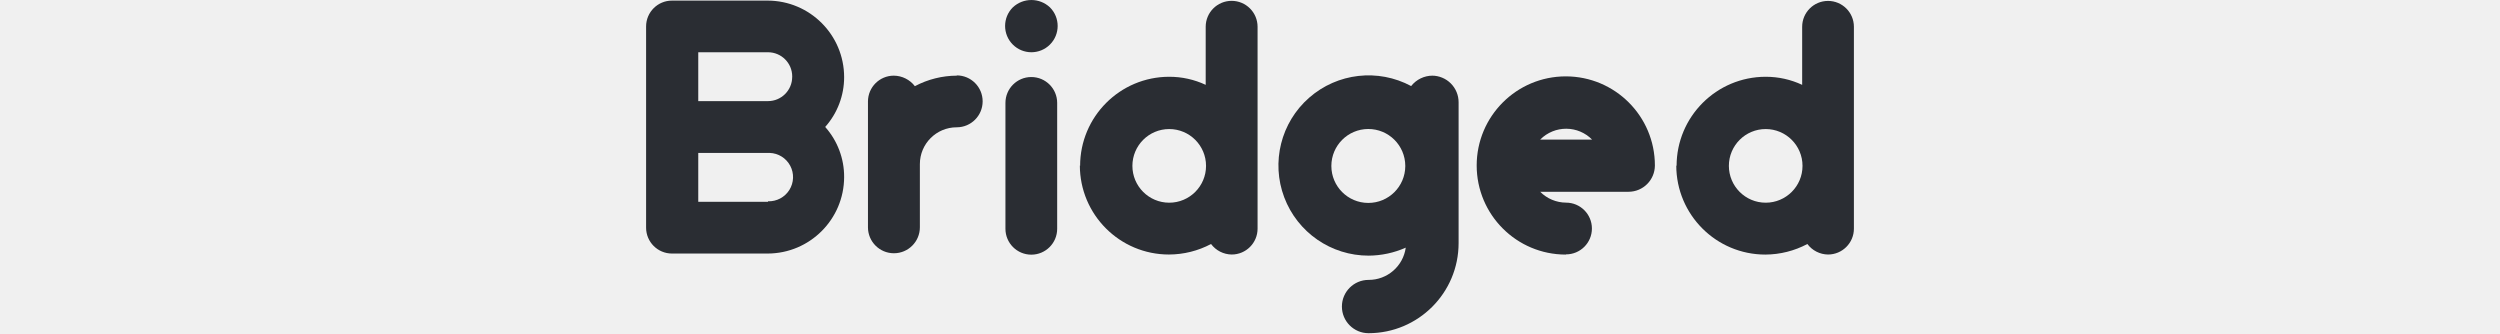
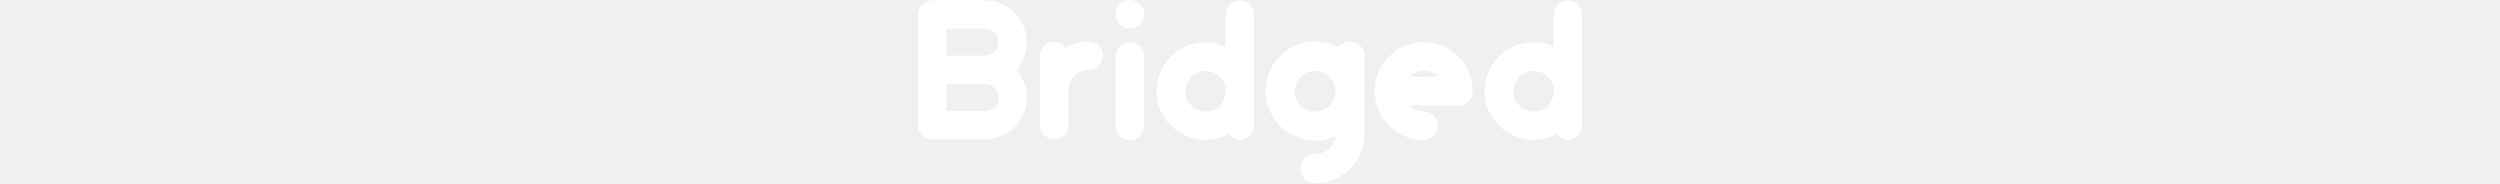
- <svg xmlns="http://www.w3.org/2000/svg" width="300" height="40" viewBox="0 0 420.21 115.97">
-   <path d="M74.9,61.85a26,26,0,0,1,6.59,17.44,26.67,26.67,0,0,1-26.6,26.6H21.59a9,9,0,0,1-9-9v-70a9,9,0,0,1,9-9h33.3a26.65,26.65,0,0,1,26.6,26.59A26,26,0,0,1,74.9,61.85ZM63.43,44.28A8.43,8.43,0,0,0,55,35.86H30.74v17H55a8.43,8.43,0,0,0,8.42-8.42ZM55,87.71a8.42,8.42,0,1,0,.58-16.83H30.74v17H55Z" transform="translate(-12.59 -17.68)" fill="#2a2d33" />
-   <path d="M120.65,43.91a9,9,0,0,1,0,18.06,12.8,12.8,0,0,0-12.81,12.79v22a9,9,0,0,1-18.06,0h0V53a9,9,0,0,1,9-9,9.35,9.35,0,0,1,7.32,3.66A31.42,31.42,0,0,1,120.74,44Z" transform="translate(-12.59 -17.68)" fill="#2a2d33" />
-   <path d="M140.17,33.18a9.14,9.14,0,0,1,0-12.93h0a9.43,9.43,0,0,1,12.93,0,9.14,9.14,0,1,1-12.93,12.93Zm-2.56,64.05V53.48a9,9,0,1,1,18,0v43.8a9,9,0,0,1-18,0Z" transform="translate(-12.59 -17.68)" fill="#2a2d33" />
-   <path d="M163.59,75.39a31,31,0,0,1,31-31h0a29.74,29.74,0,0,1,12.69,2.81V27a9,9,0,1,1,18.05,0V97.23a9,9,0,0,1-9,9,9.12,9.12,0,0,1-7.19-3.66,31.39,31.39,0,0,1-14.64,3.66,31,31,0,0,1-31-31Zm31,12.81a12.81,12.81,0,1,0-12.81-12.81h0a12.81,12.81,0,0,0,12.8,12.81Z" transform="translate(-12.59 -17.68)" fill="#2a2d33" />
-   <path d="M286,44a9.25,9.25,0,0,1,9.27,9.25v49a31.34,31.34,0,0,1-31.33,31.35h0a9.27,9.27,0,1,1,0-18.54h0a13,13,0,0,0,12.94-11.22A32.32,32.32,0,0,1,264,106.62a31.36,31.36,0,1,1,14.76-59A9.47,9.47,0,0,1,286.23,44Zm-9.28,31.35a12.86,12.86,0,1,0,0,.14Z" transform="translate(-12.59 -17.68)" fill="#2a2d33" />
-   <path d="M332.56,106.25a31,31,0,1,1,31-31,9.18,9.18,0,0,1-9.15,9.15H323.65a12.79,12.79,0,0,0,9,3.78,9,9,0,1,1,0,18h0Zm9.15-40a12.67,12.67,0,0,0-17.93-.13l-.13.13Z" transform="translate(-12.59 -17.68)" fill="#2a2d33" />
-   <path d="M371.11,75.39a31,31,0,0,1,31-31h0A29.74,29.74,0,0,1,414.8,47.2V27a9,9,0,1,1,18,0V97.23a9,9,0,0,1-9,9,9.12,9.12,0,0,1-7.19-3.66A31.41,31.41,0,0,1,402,106.25a31,31,0,0,1-31-31Zm31,12.81A12.81,12.81,0,1,0,389.3,75.39h0A12.82,12.82,0,0,0,402.1,88.2Z" transform="translate(-12.59 -17.68)" fill="#2a2d33" />
+ <svg xmlns="http://www.w3.org/2000/svg" width="300" height="22" viewBox="0 0 420.21 115.97">
+   <path d="M74.9,61.85a26,26,0,0,1,6.59,17.44,26.67,26.67,0,0,1-26.6,26.6H21.59a9,9,0,0,1-9-9v-70a9,9,0,0,1,9-9h33.3a26.65,26.65,0,0,1,26.6,26.59A26,26,0,0,1,74.9,61.85ZM63.43,44.28A8.43,8.43,0,0,0,55,35.86H30.74v17H55a8.43,8.43,0,0,0,8.42-8.42ZM55,87.71a8.42,8.42,0,1,0,.58-16.83H30.74v17H55Z" transform="translate(-12.59 -17.68)" fill="#FFFFFF" />
+   <path d="M120.65,43.91a9,9,0,0,1,0,18.06,12.8,12.8,0,0,0-12.81,12.79v22a9,9,0,0,1-18.06,0h0V53a9,9,0,0,1,9-9,9.35,9.35,0,0,1,7.32,3.66A31.42,31.42,0,0,1,120.74,44Z" transform="translate(-12.59 -17.68)" fill="#FFFFFF" />
+   <path d="M140.17,33.18a9.14,9.14,0,0,1,0-12.93h0a9.43,9.43,0,0,1,12.93,0,9.14,9.14,0,1,1-12.93,12.93Zm-2.56,64.05V53.48a9,9,0,1,1,18,0v43.8a9,9,0,0,1-18,0Z" transform="translate(-12.59 -17.68)" fill="#FFFFFF" />
+   <path d="M163.59,75.39a31,31,0,0,1,31-31h0a29.74,29.74,0,0,1,12.69,2.81V27a9,9,0,1,1,18.05,0V97.23a9,9,0,0,1-9,9,9.12,9.12,0,0,1-7.19-3.66,31.39,31.39,0,0,1-14.64,3.66,31,31,0,0,1-31-31Zm31,12.81a12.81,12.81,0,1,0-12.81-12.81h0a12.81,12.81,0,0,0,12.8,12.81Z" transform="translate(-12.59 -17.68)" fill="#FFFFFF" />
+   <path d="M286,44a9.25,9.25,0,0,1,9.27,9.25v49a31.34,31.34,0,0,1-31.33,31.35h0a9.27,9.27,0,1,1,0-18.54h0a13,13,0,0,0,12.94-11.22A32.32,32.32,0,0,1,264,106.62a31.36,31.36,0,1,1,14.76-59A9.47,9.47,0,0,1,286.23,44Zm-9.28,31.35a12.86,12.86,0,1,0,0,.14Z" transform="translate(-12.59 -17.68)" fill="#FFFFFF" />
+   <path d="M332.56,106.25a31,31,0,1,1,31-31,9.18,9.18,0,0,1-9.15,9.15H323.65a12.79,12.79,0,0,0,9,3.78,9,9,0,1,1,0,18h0Zm9.15-40a12.67,12.67,0,0,0-17.93-.13l-.13.13Z" transform="translate(-12.59 -17.68)" fill="#FFFFFF" />
+   <path d="M371.11,75.39a31,31,0,0,1,31-31h0A29.74,29.74,0,0,1,414.8,47.2V27a9,9,0,1,1,18,0V97.23a9,9,0,0,1-9,9,9.12,9.12,0,0,1-7.19-3.66A31.41,31.41,0,0,1,402,106.25a31,31,0,0,1-31-31Zm31,12.81A12.81,12.81,0,1,0,389.3,75.39h0A12.82,12.82,0,0,0,402.1,88.2Z" transform="translate(-12.59 -17.68)" fill="#FFFFFF" />
</svg>
